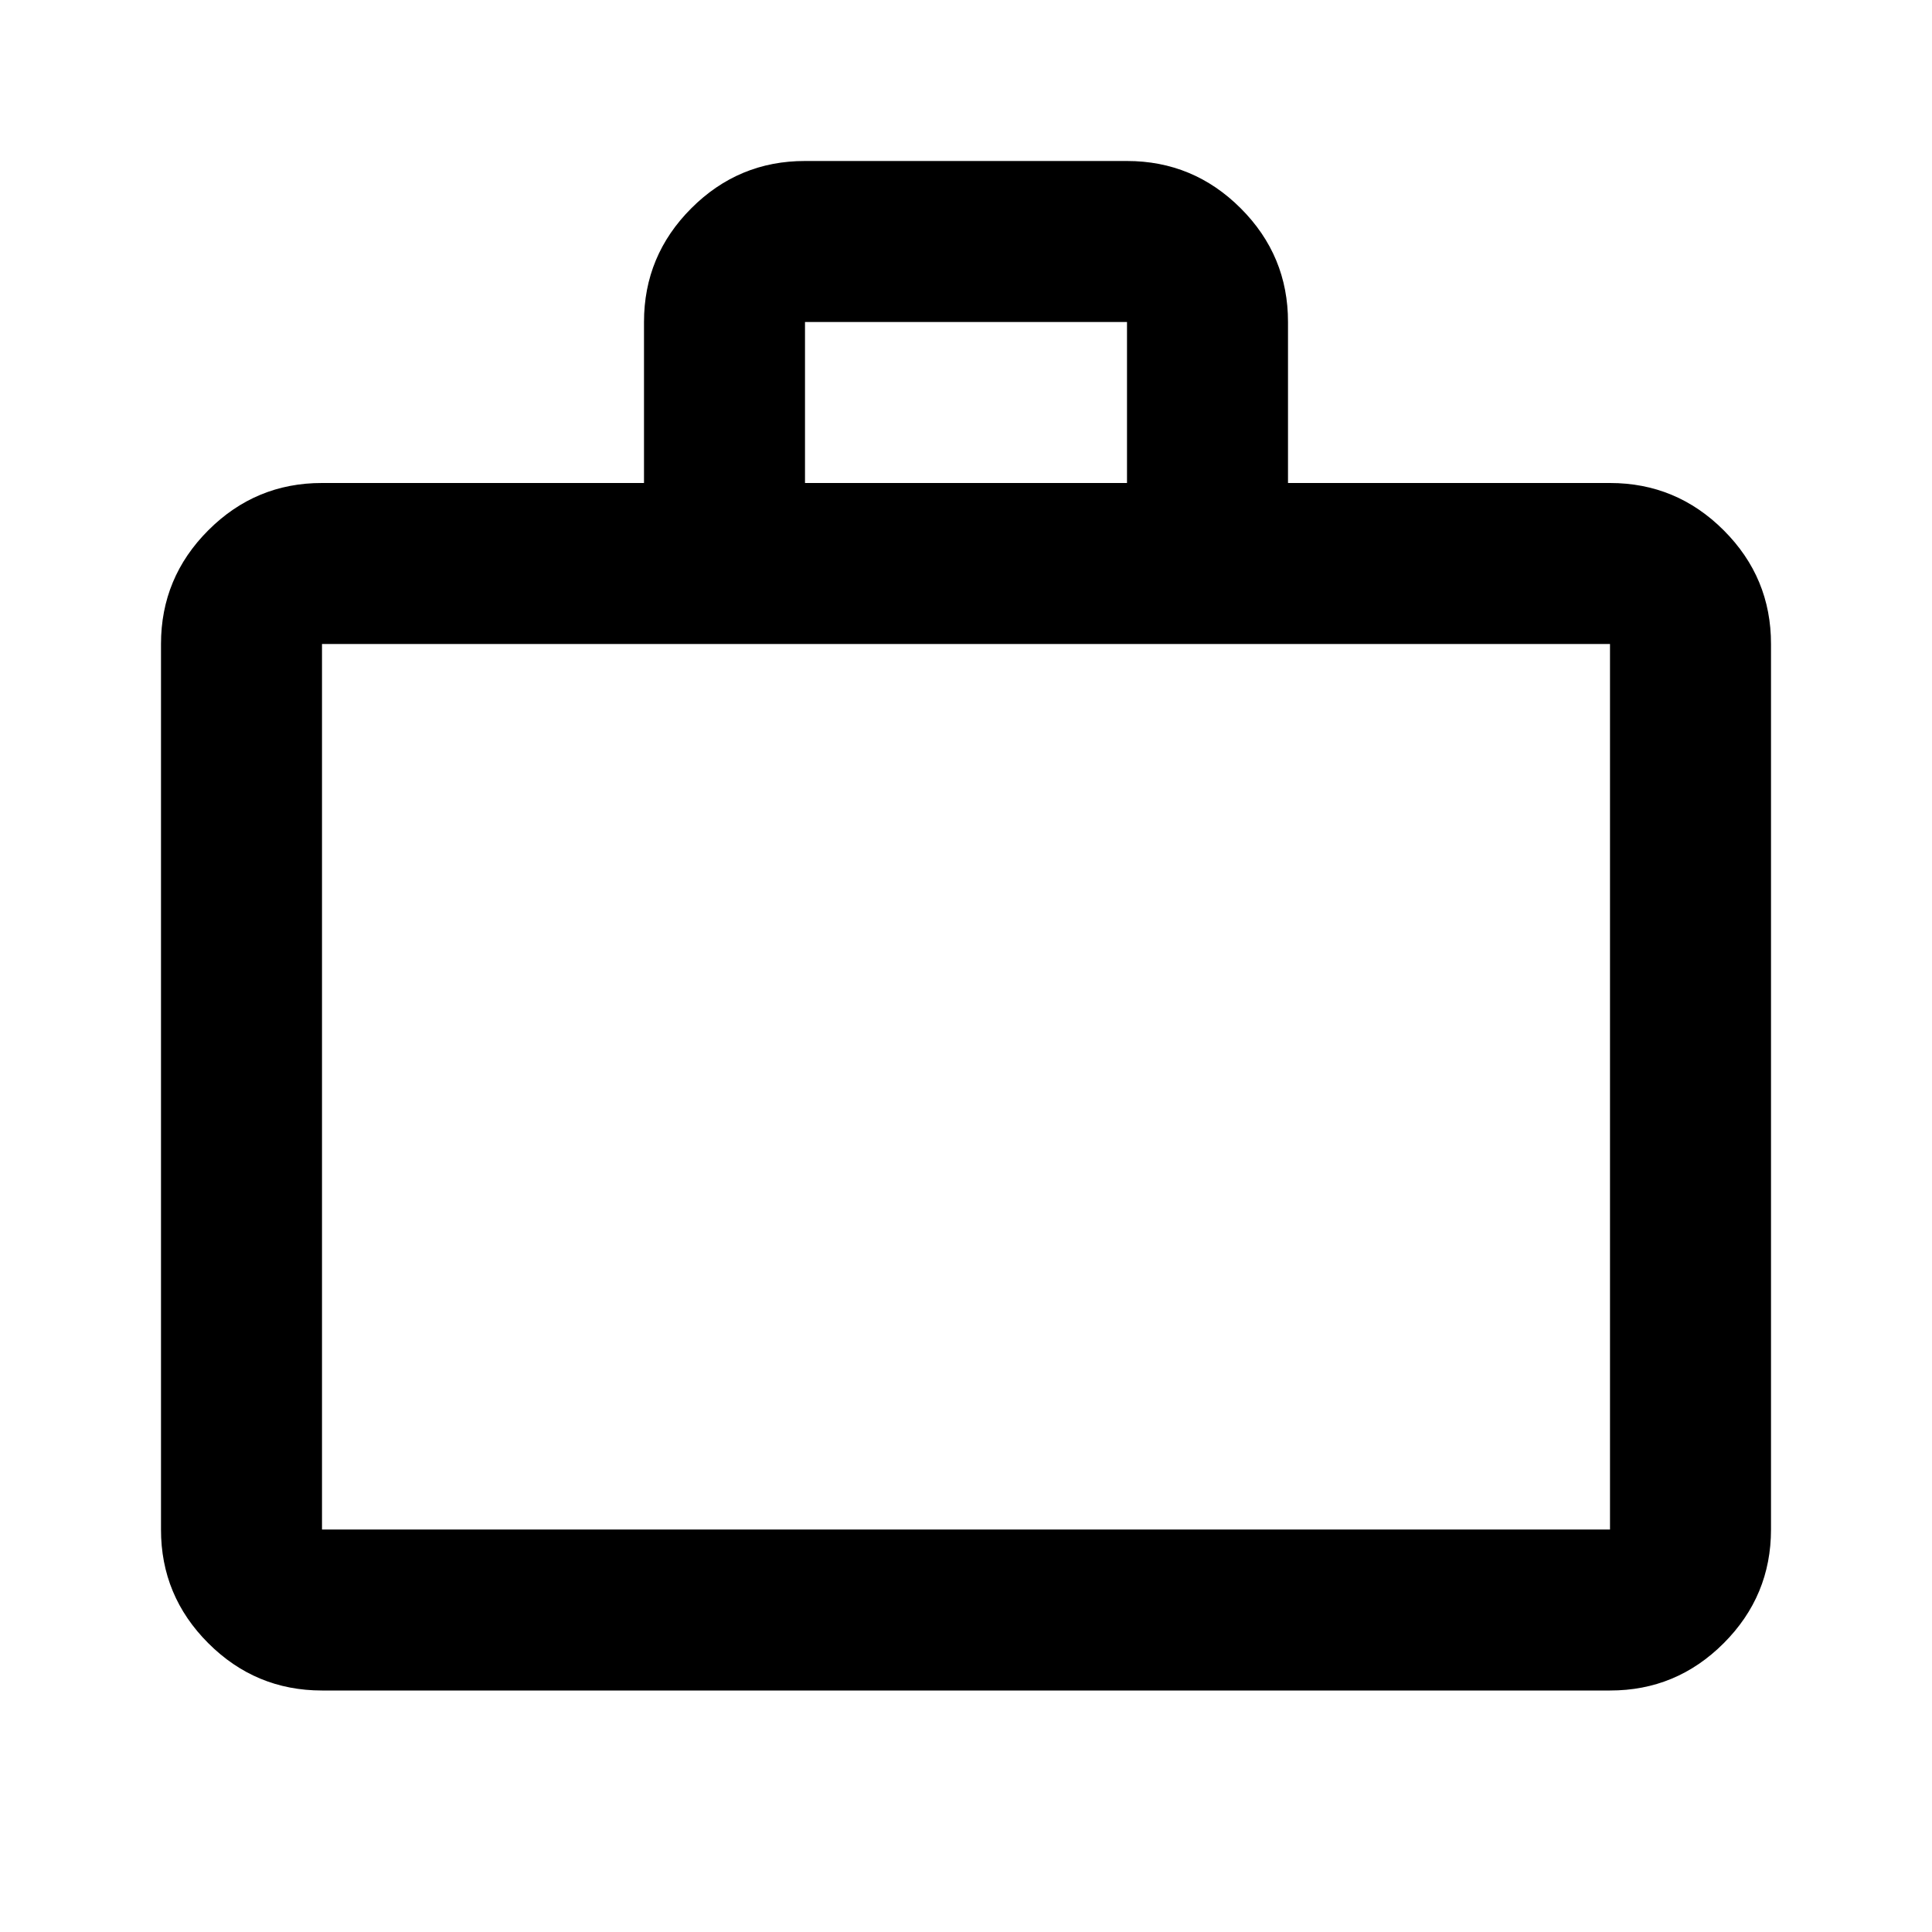
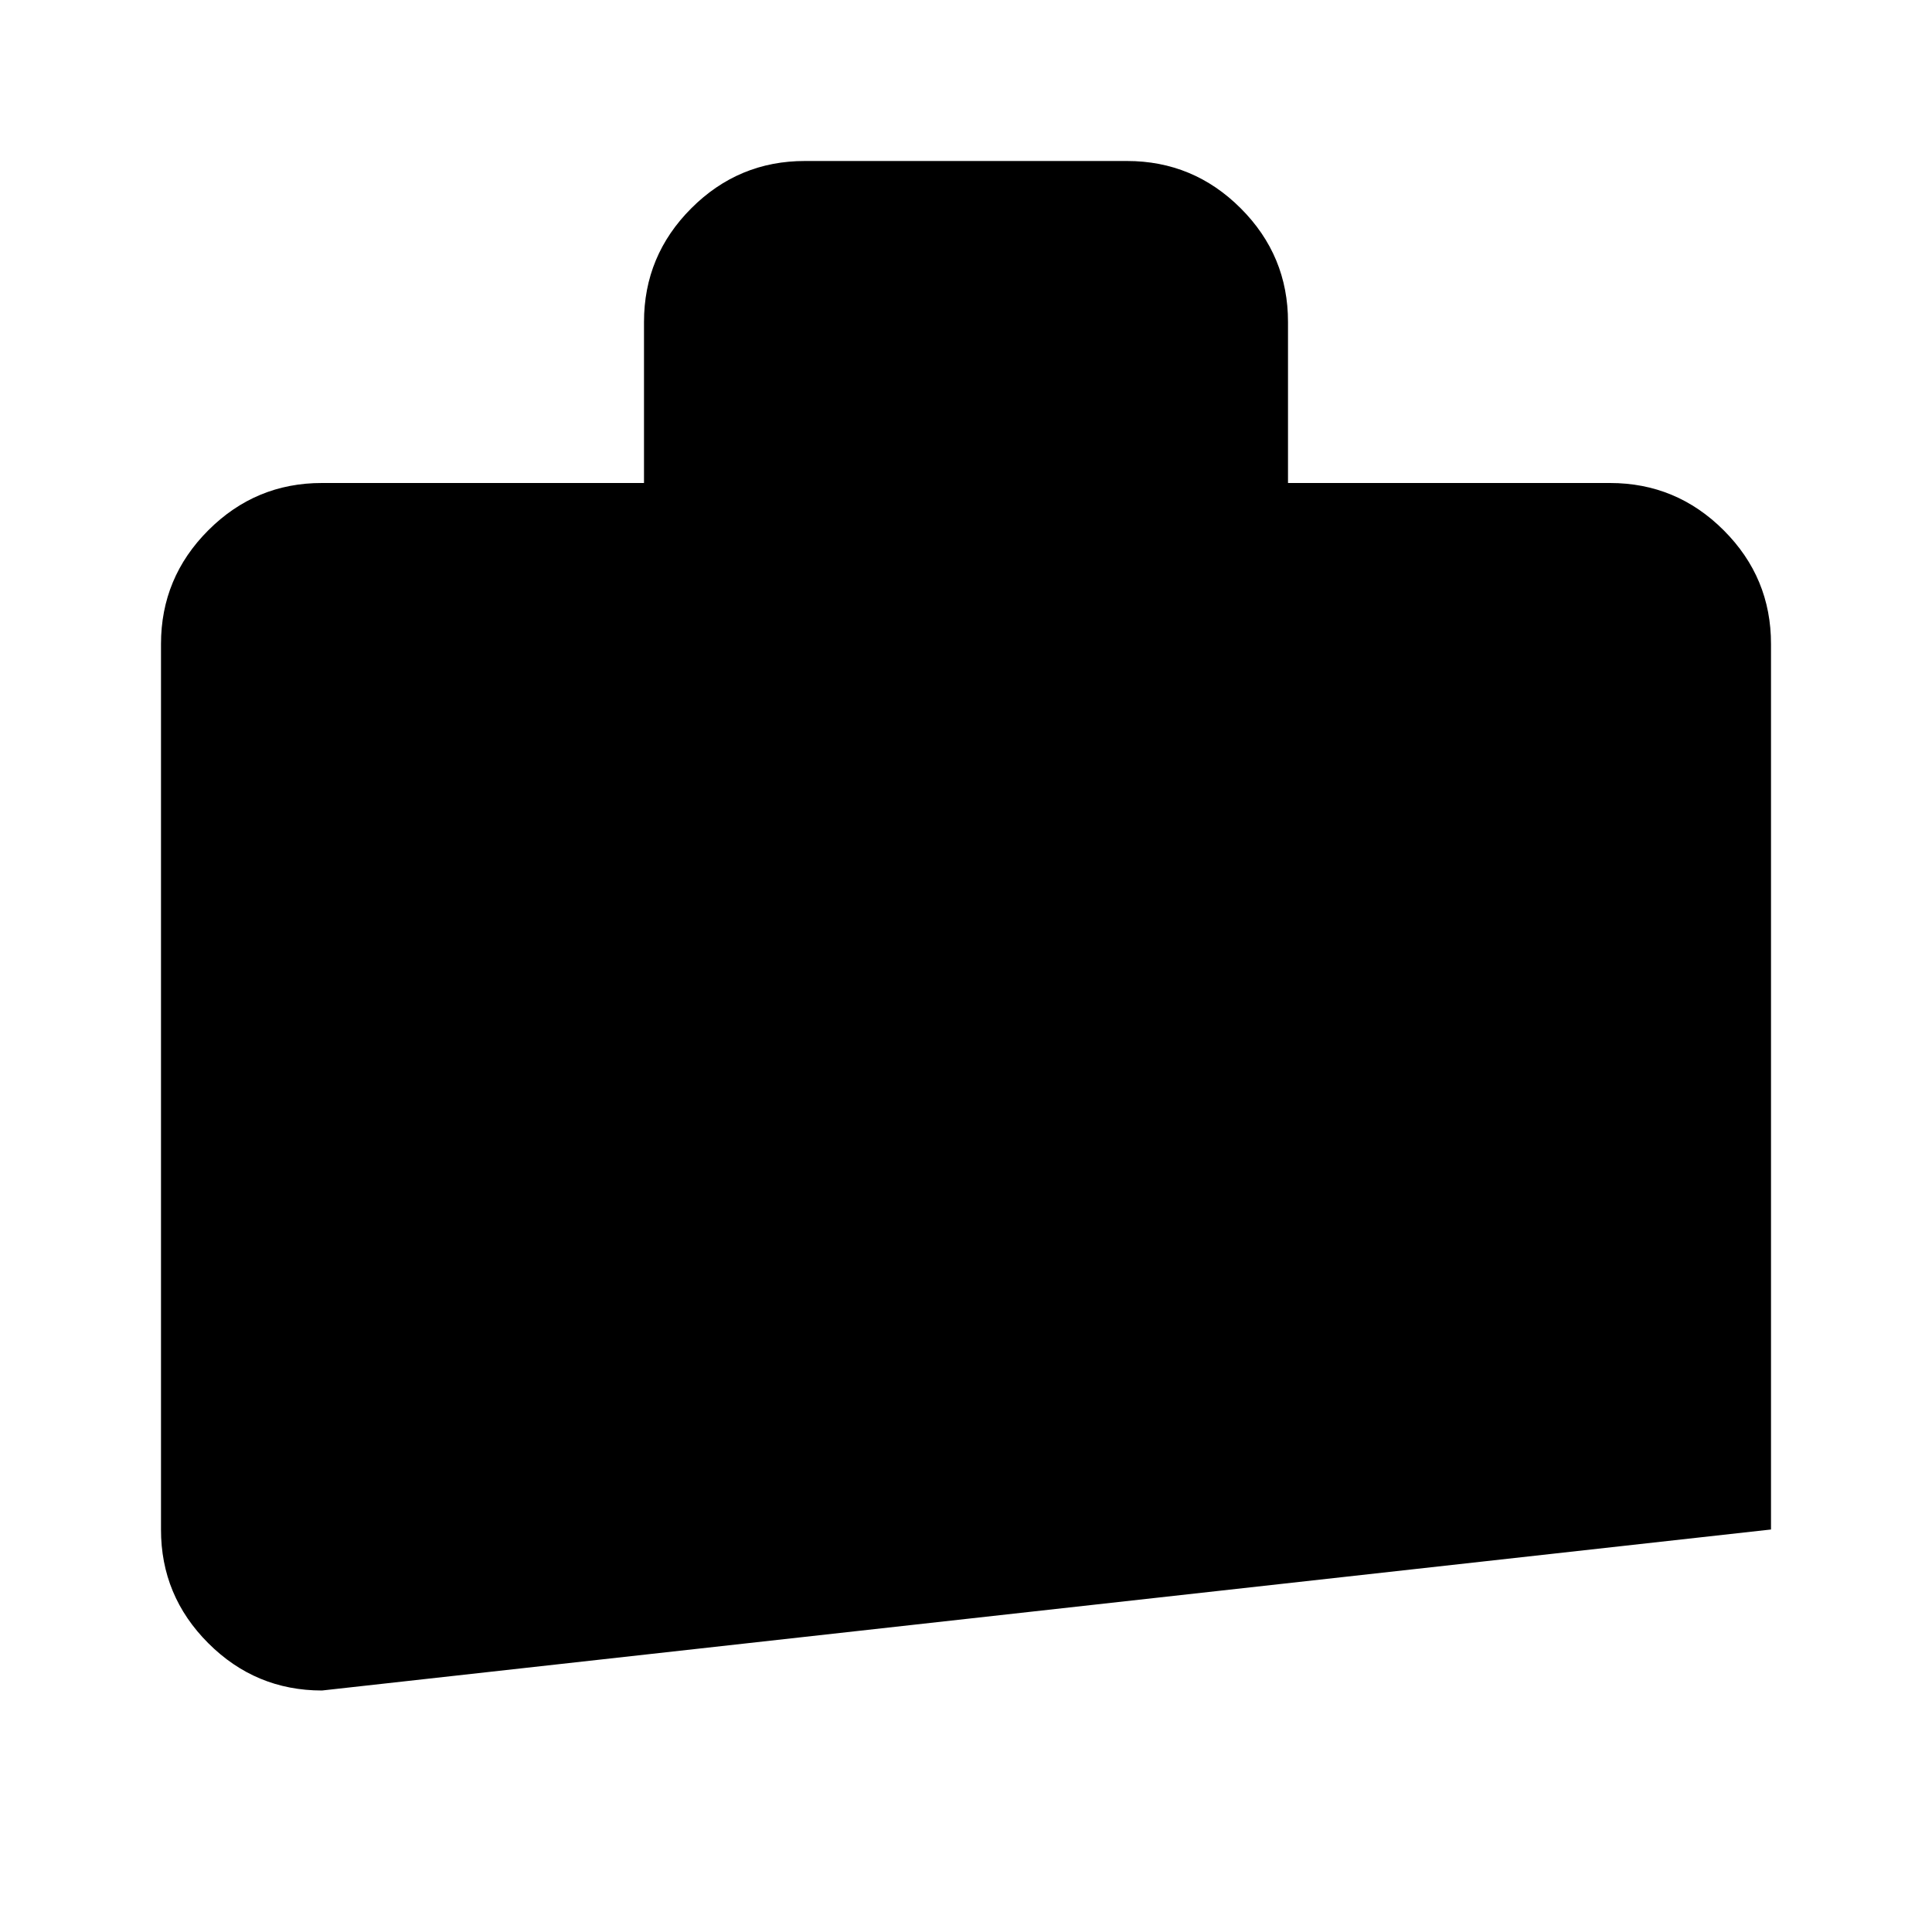
<svg xmlns="http://www.w3.org/2000/svg" width="1em" height="1em" viewBox="0 0 24 24">
-   <path fill="currentColor" d="M4 21q-.825 0-1.413-.588T2 19V8q0-.825.588-1.413T4 6h4V4q0-.825.588-1.413T10 2h4q.825 0 1.413.588T16 4v2h4q.825 0 1.413.588T22 8v11q0 .825-.588 1.413T20 21H4Zm0-2h16V8H4v11Zm6-13h4V4h-4v2ZM4 19V8v11Z" />
+   <path fill="currentColor" d="M4 21q-.825 0-1.413-.588T2 19V8q0-.825.588-1.413T4 6h4V4q0-.825.588-1.413T10 2h4q.825 0 1.413.588T16 4v2h4q.825 0 1.413.588T22 8v11q0.825-.588 1.413T20 21H4Zm0-2h16V8H4v11Zm6-13h4V4h-4v2ZM4 19V8v11Z" />
</svg>
